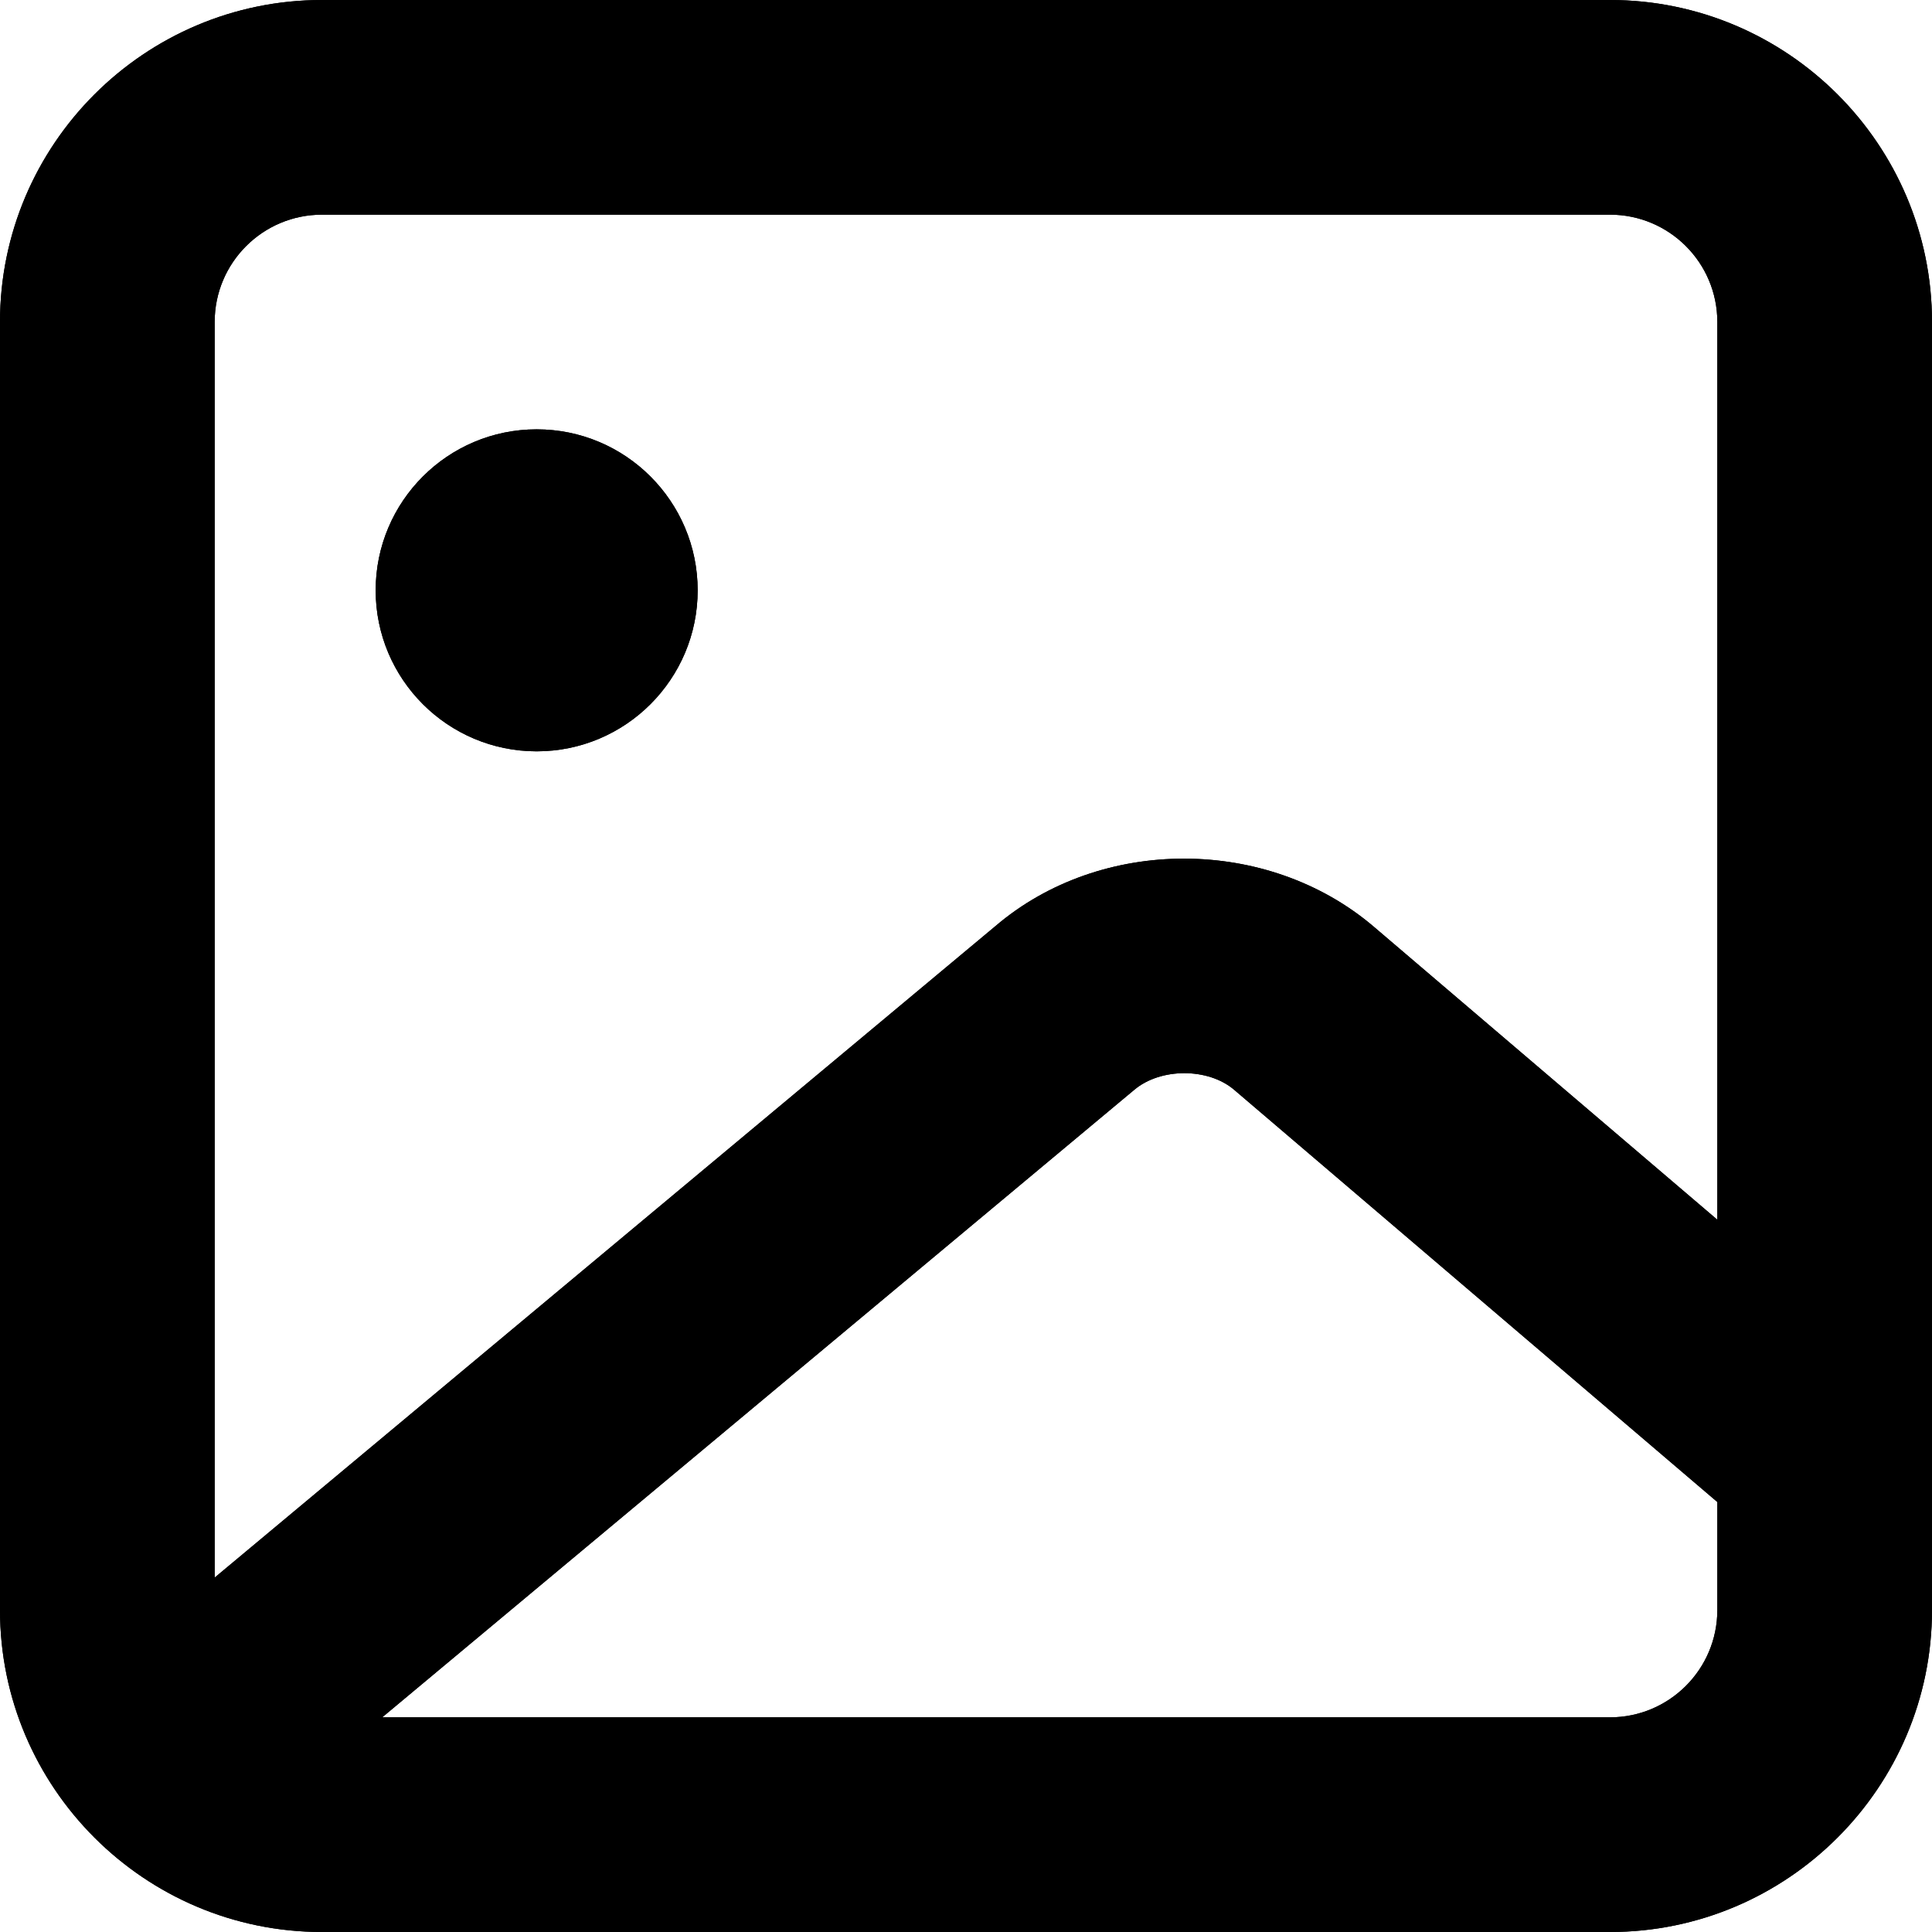
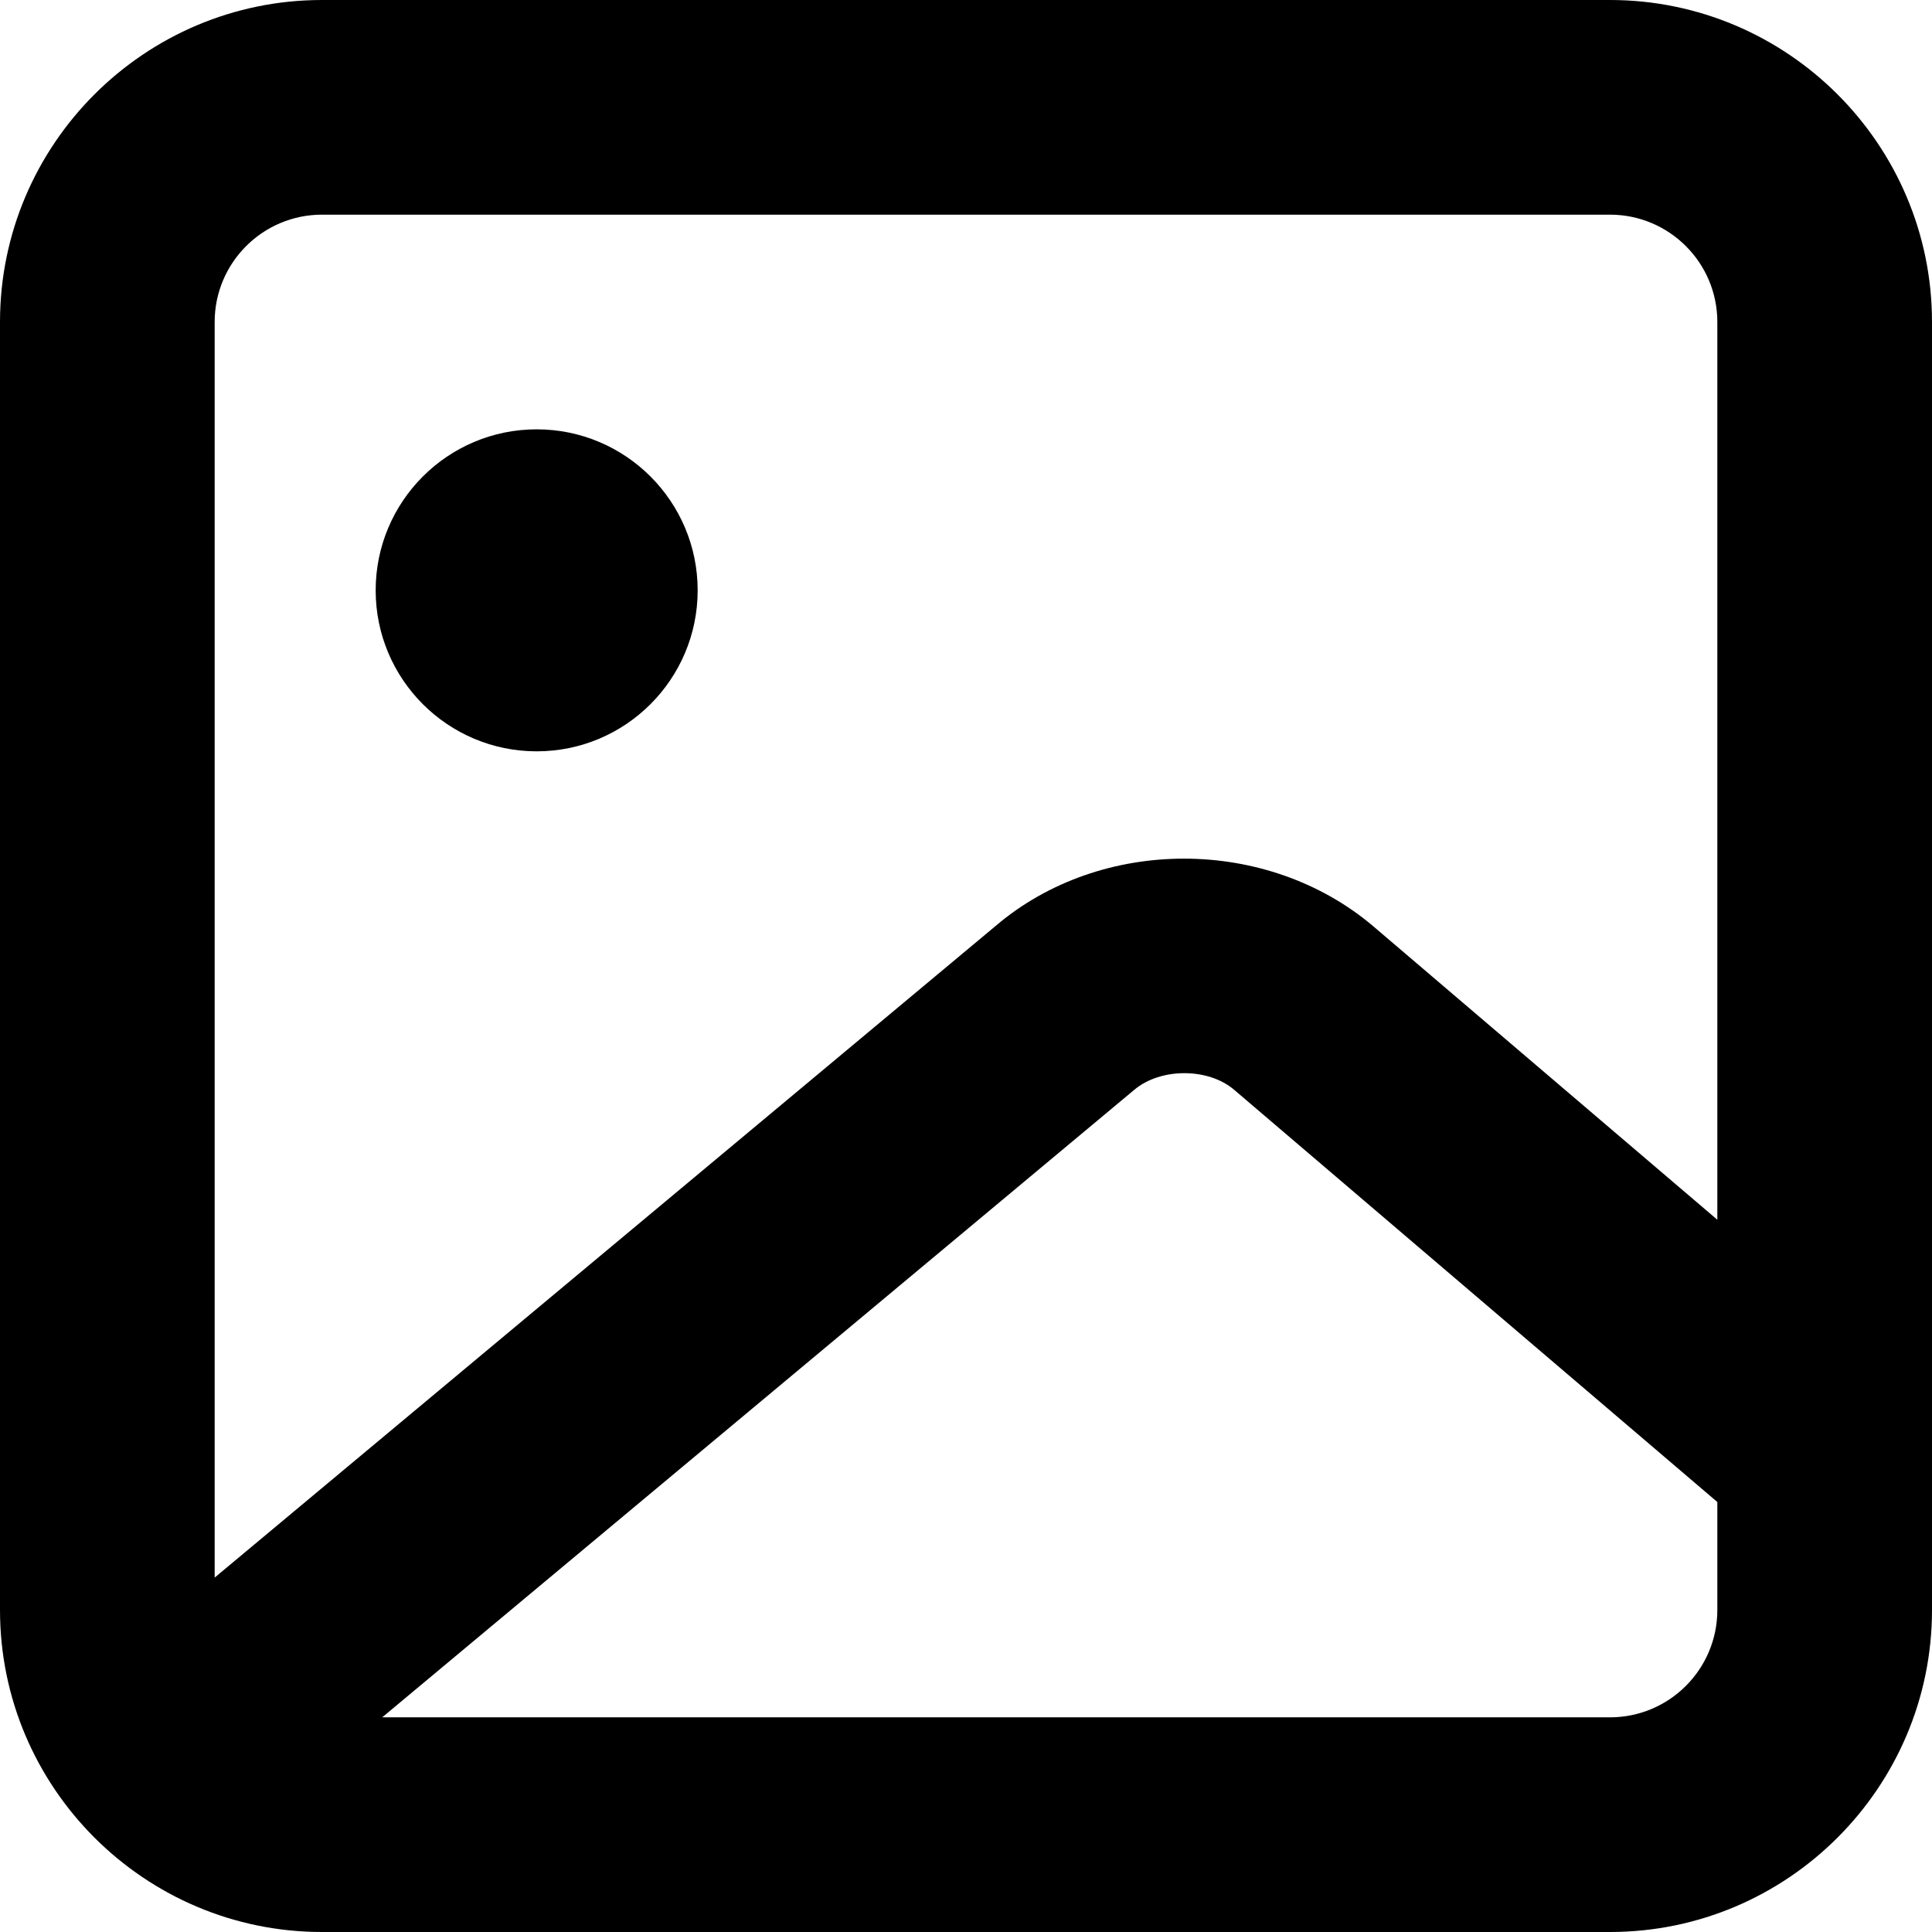
<svg xmlns="http://www.w3.org/2000/svg" width="18" height="18" viewBox="0 0 18 18" fill="none">
  <path fill-rule="evenodd" clip-rule="evenodd" d="M5 7C5.828 7 6.5 6.328 6.5 5.5C6.5 4.672 5.828 4 5 4C4.172 4 3.5 4.672 3.5 5.5C3.5 6.328 4.172 7 5 7ZM15 16H3.561L10.566 10.155C10.812 9.946 11.258 9.947 11.499 10.154L16 13.994V15C16 15.552 15.552 16 15 16ZM3 2H15C15.552 2 16 2.448 16 3V11.364L12.797 8.632C11.807 7.79 10.258 7.79 9.277 8.626L2 14.698V3C2 2.448 2.448 2 3 2ZM15 0H3C1.346 0 0 1.346 0 3V15C0 16.654 1.346 18 3 18H15C16.654 18 18 16.654 18 15V3C18 1.346 16.654 0 15 0Z" fill="currentColor" />
  <mask id="mask0" mask-type="alpha" maskUnits="userSpaceOnUse" x="0" y="0" width="18" height="18">
    <path fill-rule="evenodd" clip-rule="evenodd" d="M5 7C5.828 7 6.5 6.328 6.5 5.5C6.5 4.672 5.828 4 5 4C4.172 4 3.5 4.672 3.5 5.5C3.5 6.328 4.172 7 5 7ZM15 16H3.561L10.566 10.155C10.812 9.946 11.258 9.947 11.499 10.154L16 13.994V15C16 15.552 15.552 16 15 16ZM3 2H15C15.552 2 16 2.448 16 3V11.364L12.797 8.632C11.807 7.79 10.258 7.79 9.277 8.626L2 14.698V3C2 2.448 2.448 2 3 2ZM15 0H3C1.346 0 0 1.346 0 3V15C0 16.654 1.346 18 3 18H15C16.654 18 18 16.654 18 15V3C18 1.346 16.654 0 15 0Z" fill="currentColor" />
  </mask>
-   <g mask="url(#mask0)">
-     <rect x="-3" y="-3" width="24" height="24" fill="currentColor" />
-   </g>
</svg>
